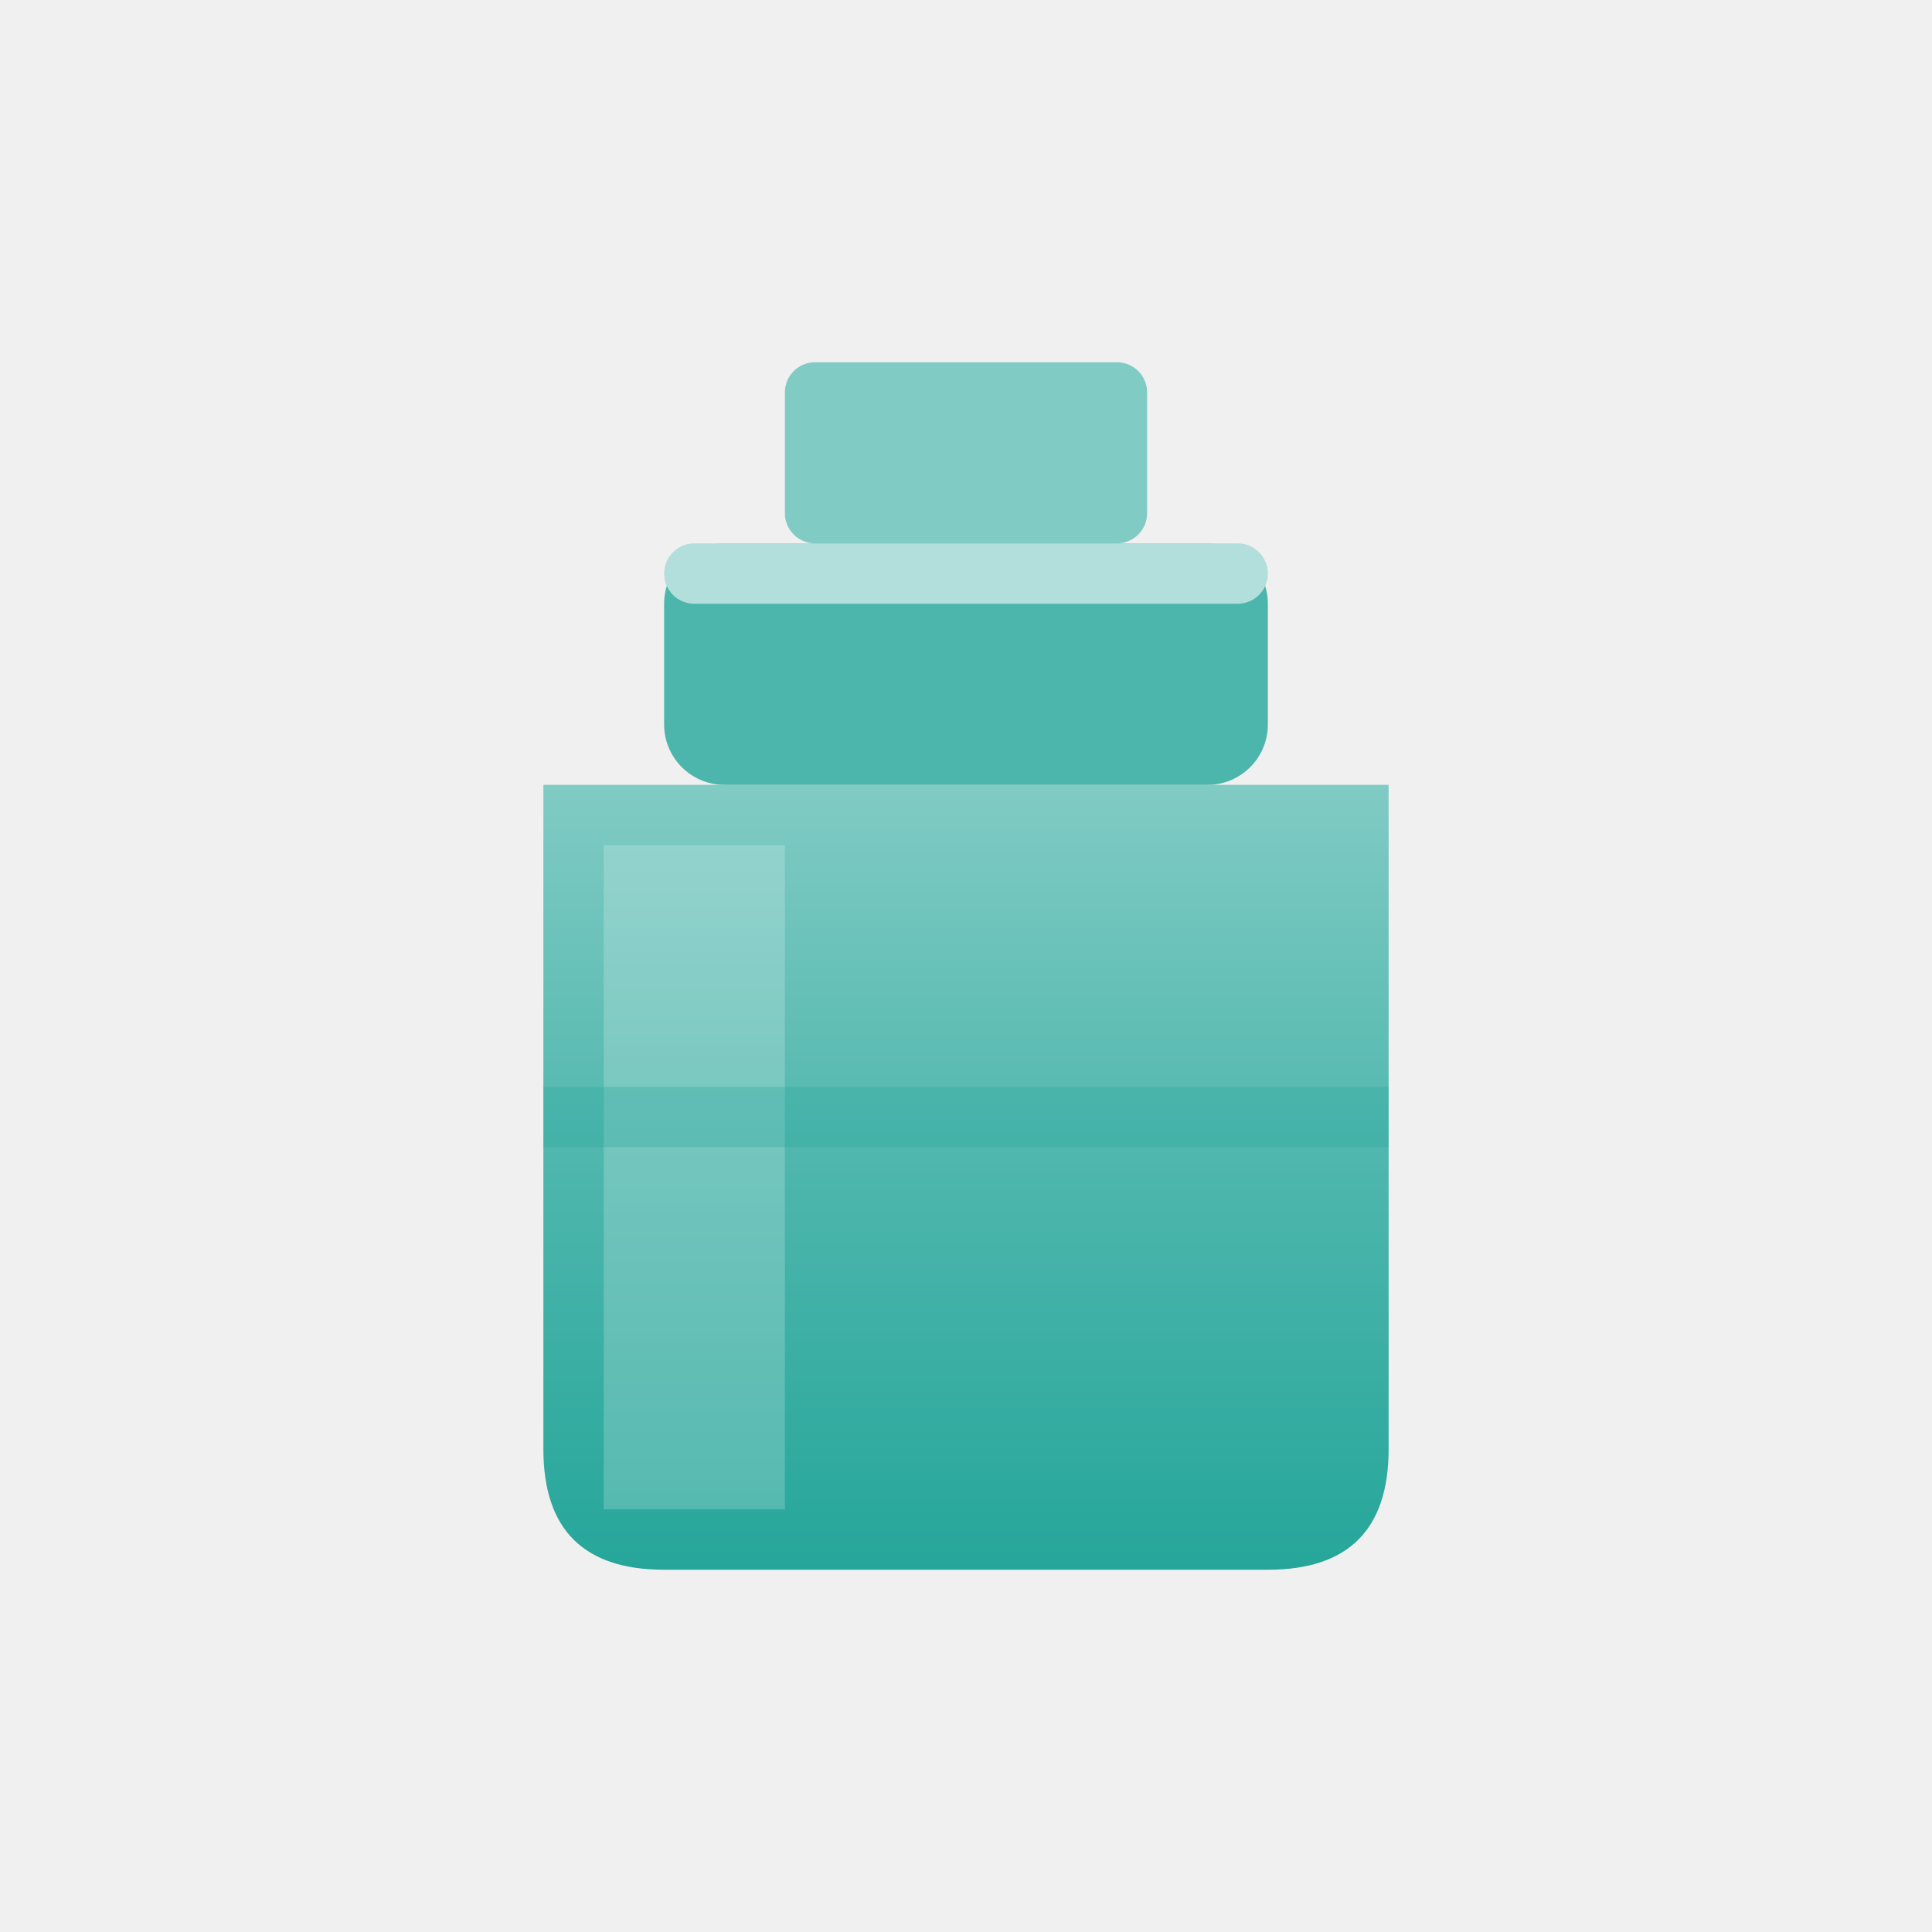
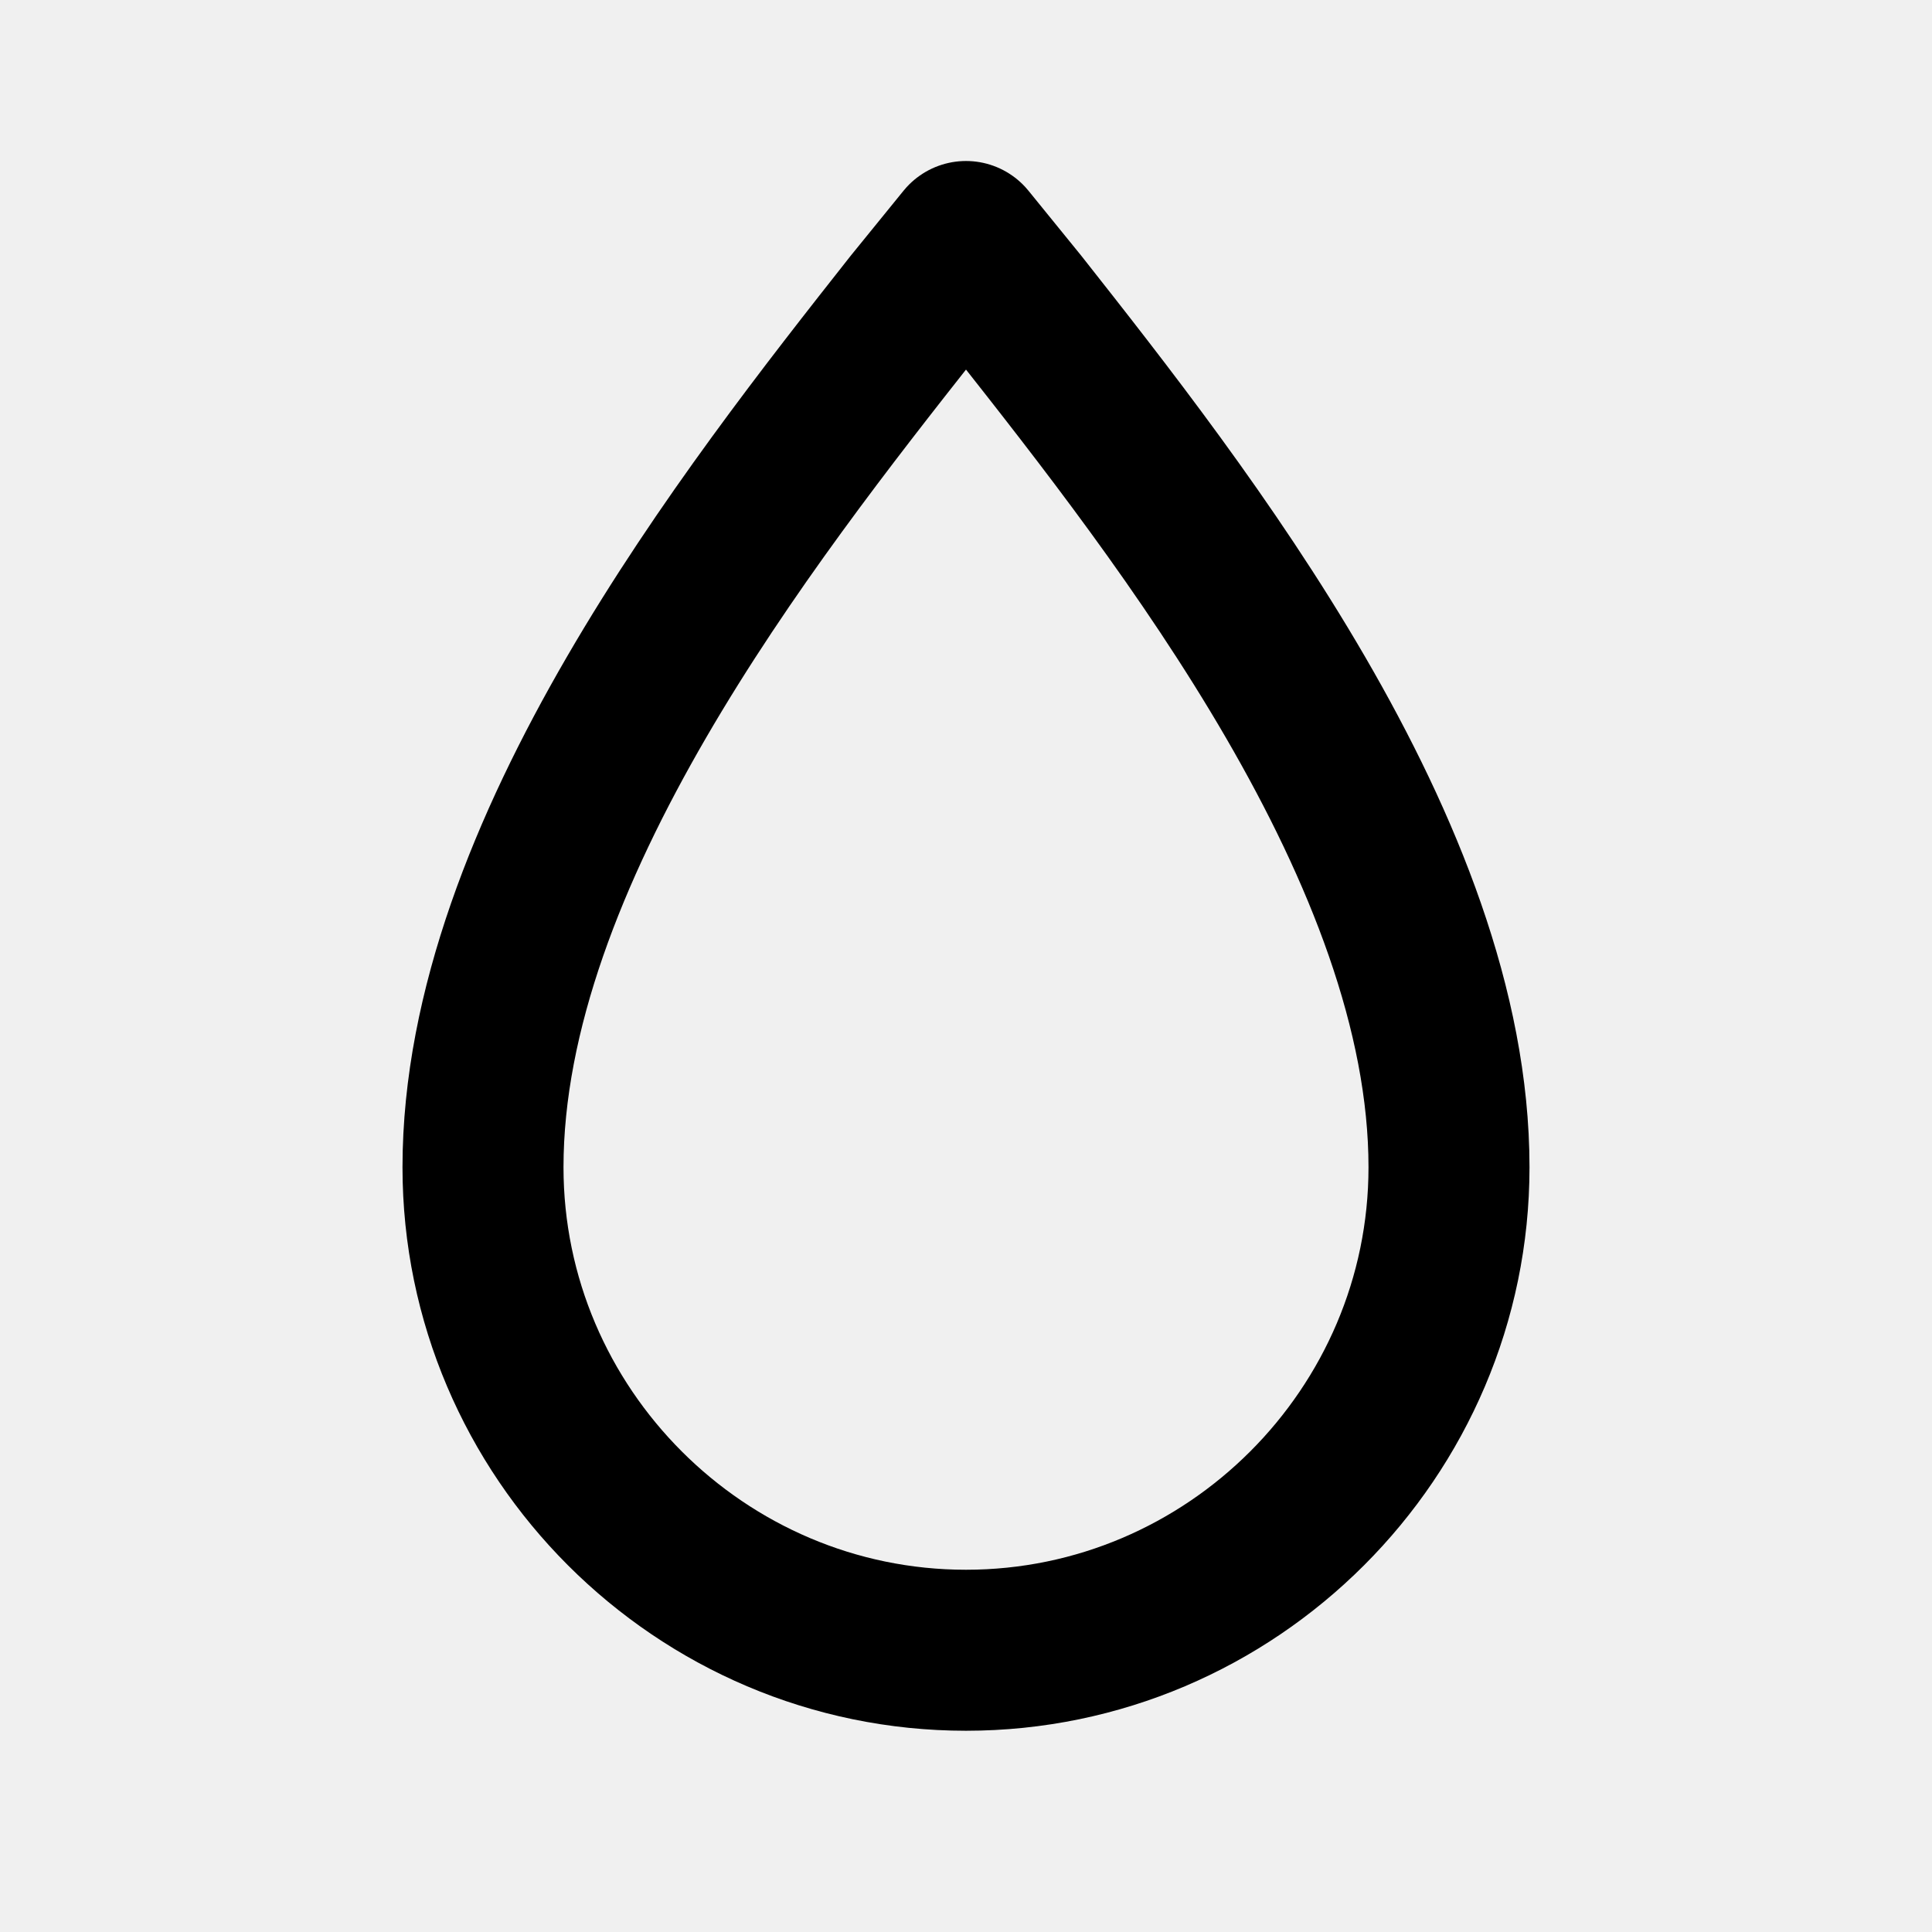
- <svg xmlns="http://www.w3.org/2000/svg" viewBox="0 0 64 64">
-   <defs>
-     <linearGradient id="oint1" x1="0%" y1="0%" x2="0%" y2="100%">
-       <stop offset="0%" stop-color="#80CBC4" />
-       <stop offset="50%" stop-color="#4DB6AC" />
-       <stop offset="100%" stop-color="#26A69A" />
-     </linearGradient>
-   </defs>
-   <path d="M 18 26 L 18 48 Q 18 52 22 52 L 42 52 Q 46 52 46 48 L 46 26 Z" fill="url(#oint1)" />
-   <rect x="20" y="28" width="6" height="22" fill="#fff" opacity="0.2" />
-   <rect x="22" y="18" width="20" height="8" rx="2" fill="#4DB6AC" />
-   <rect x="22" y="18" width="20" height="2" rx="1" fill="#B2DFDB" />
-   <rect x="26" y="12" width="12" height="6" rx="1" fill="#80CBC4" />
-   <rect x="18" y="36" width="28" height="2" fill="#26A69A" opacity="0.3" />
+ <svg xmlns="http://www.w3.org/2000/svg" viewBox="0 0 24 24" fill="none">
+   <path d="M12 3L12.65 3.8C14.7 6.4 18 10.6 18 14.5C18 17.8 15.3 20.5 12 20.5C8.7 20.5 6 17.8 6 14.5C6 10.6 9.3 6.4 11.35 3.8L12 3Z" stroke="currentColor" stroke-width="2" stroke-linejoin="round" />
</svg>
